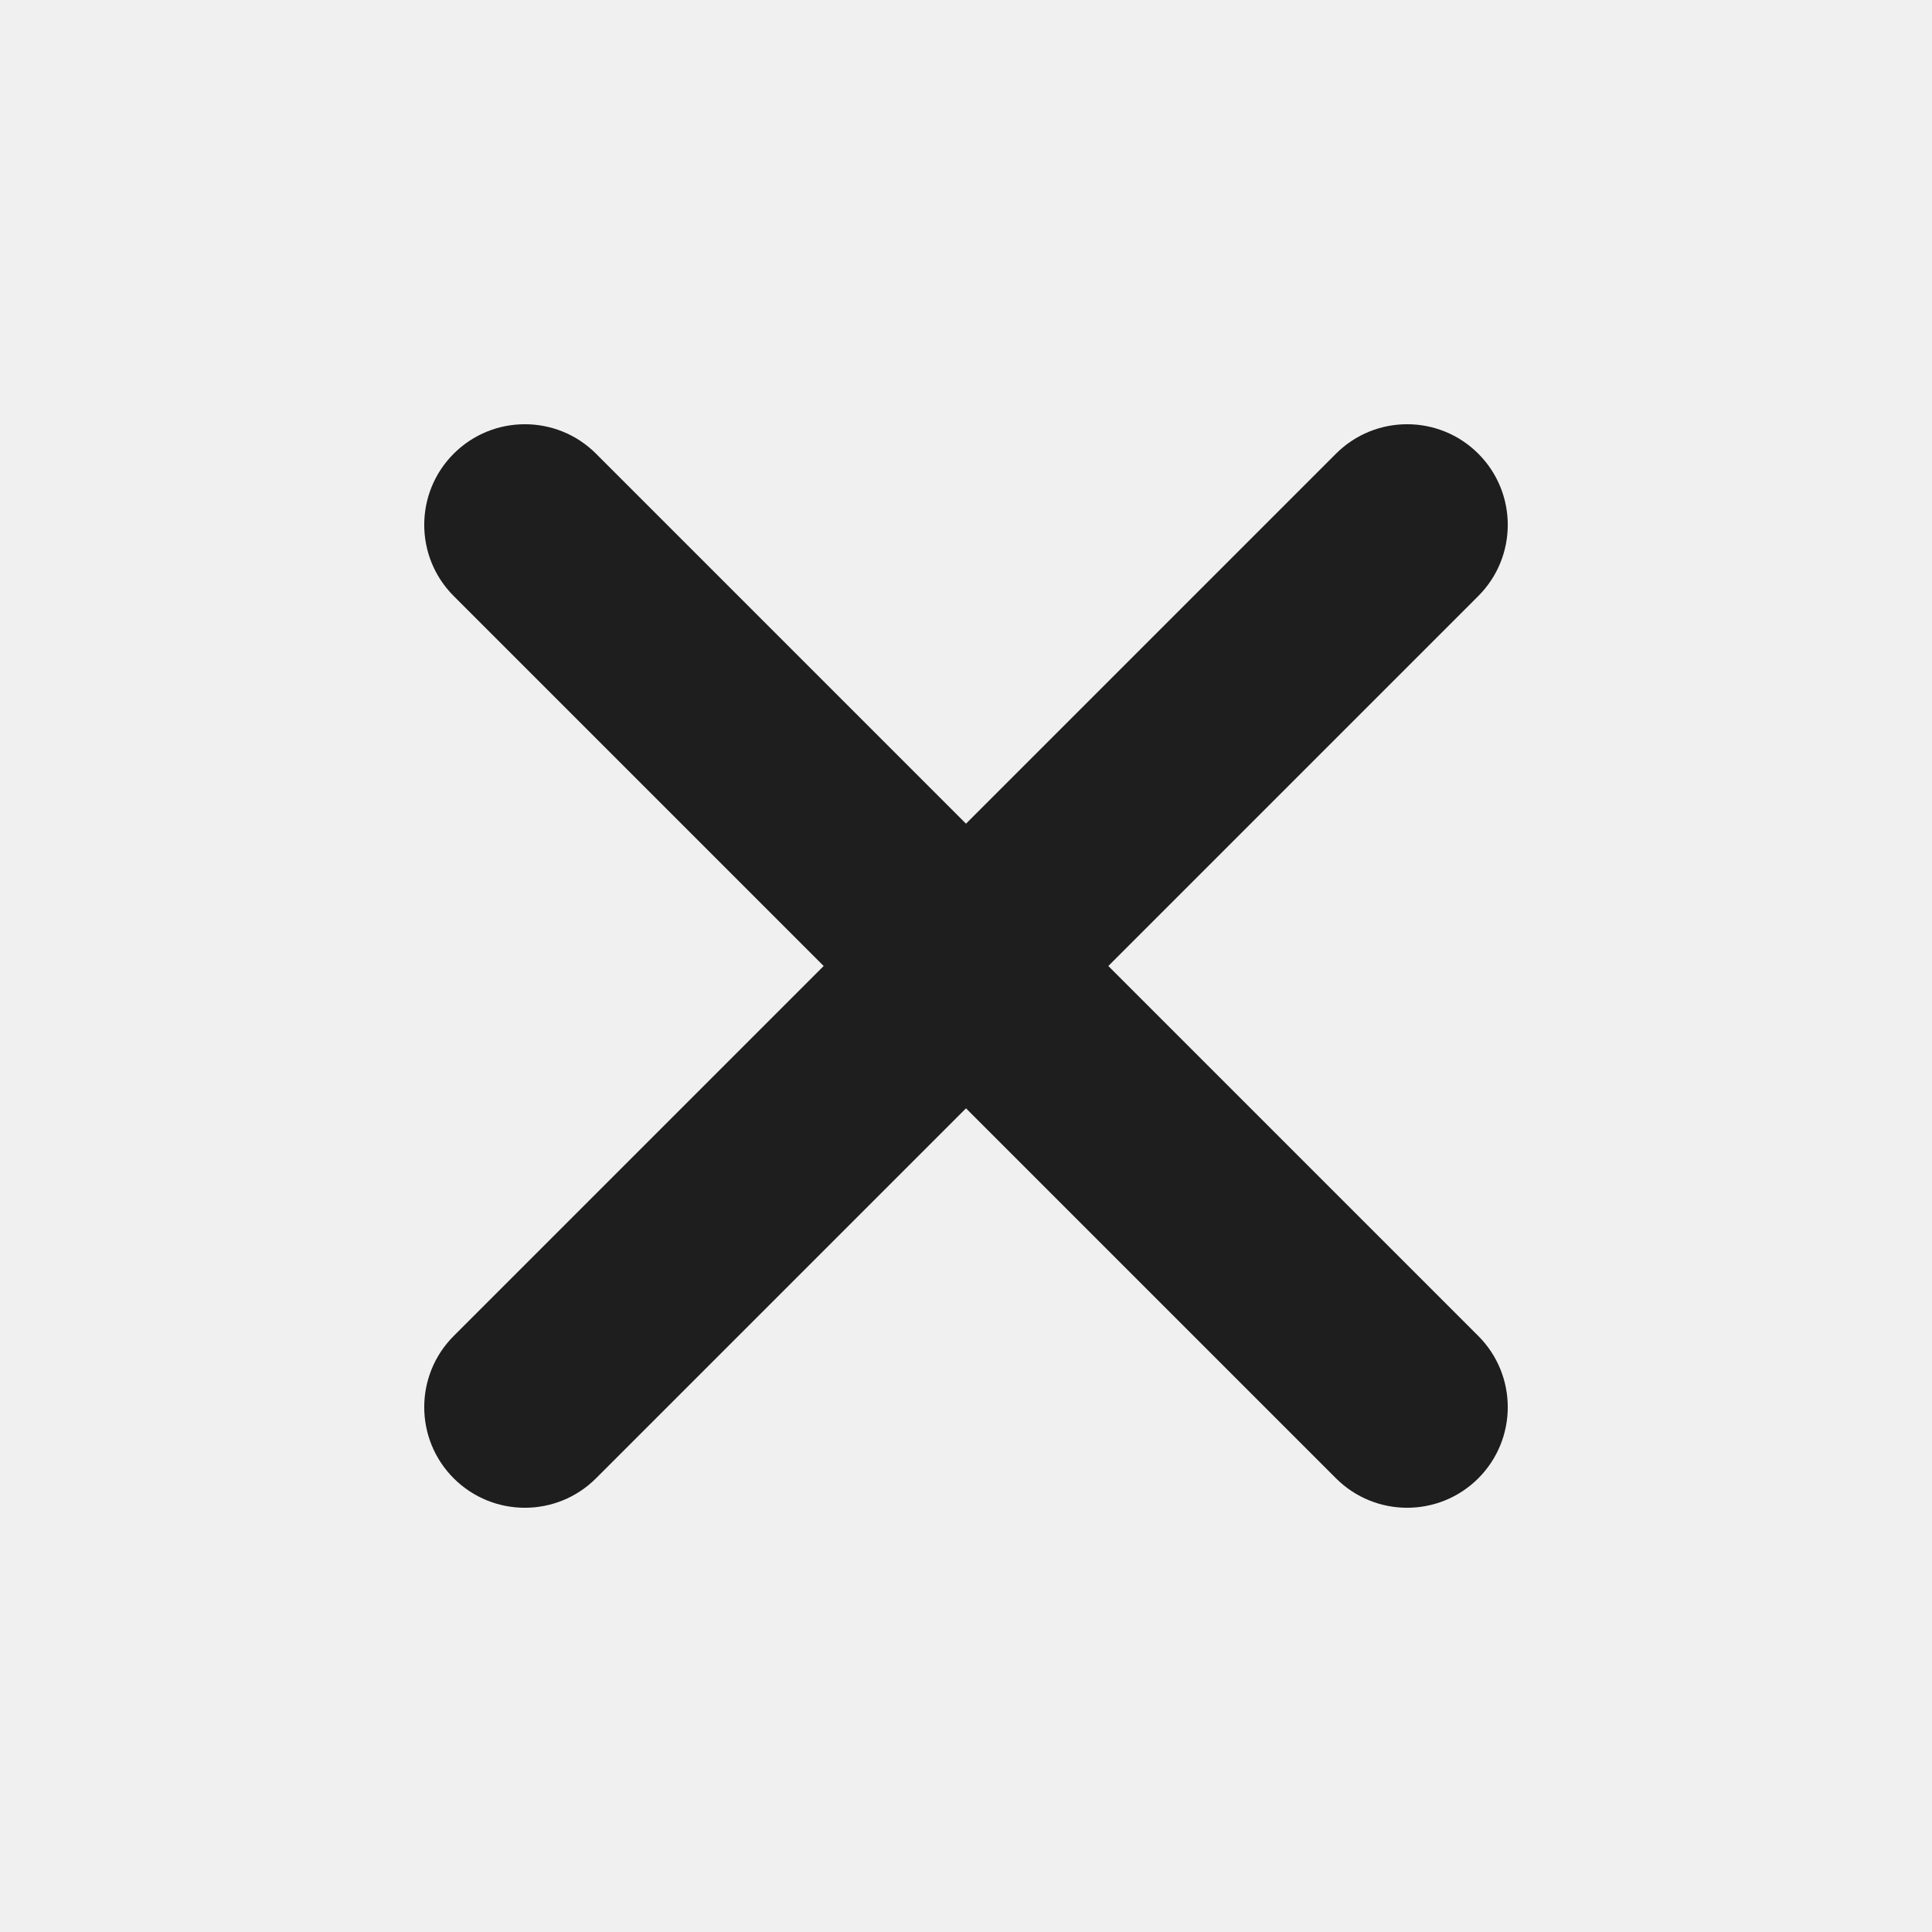
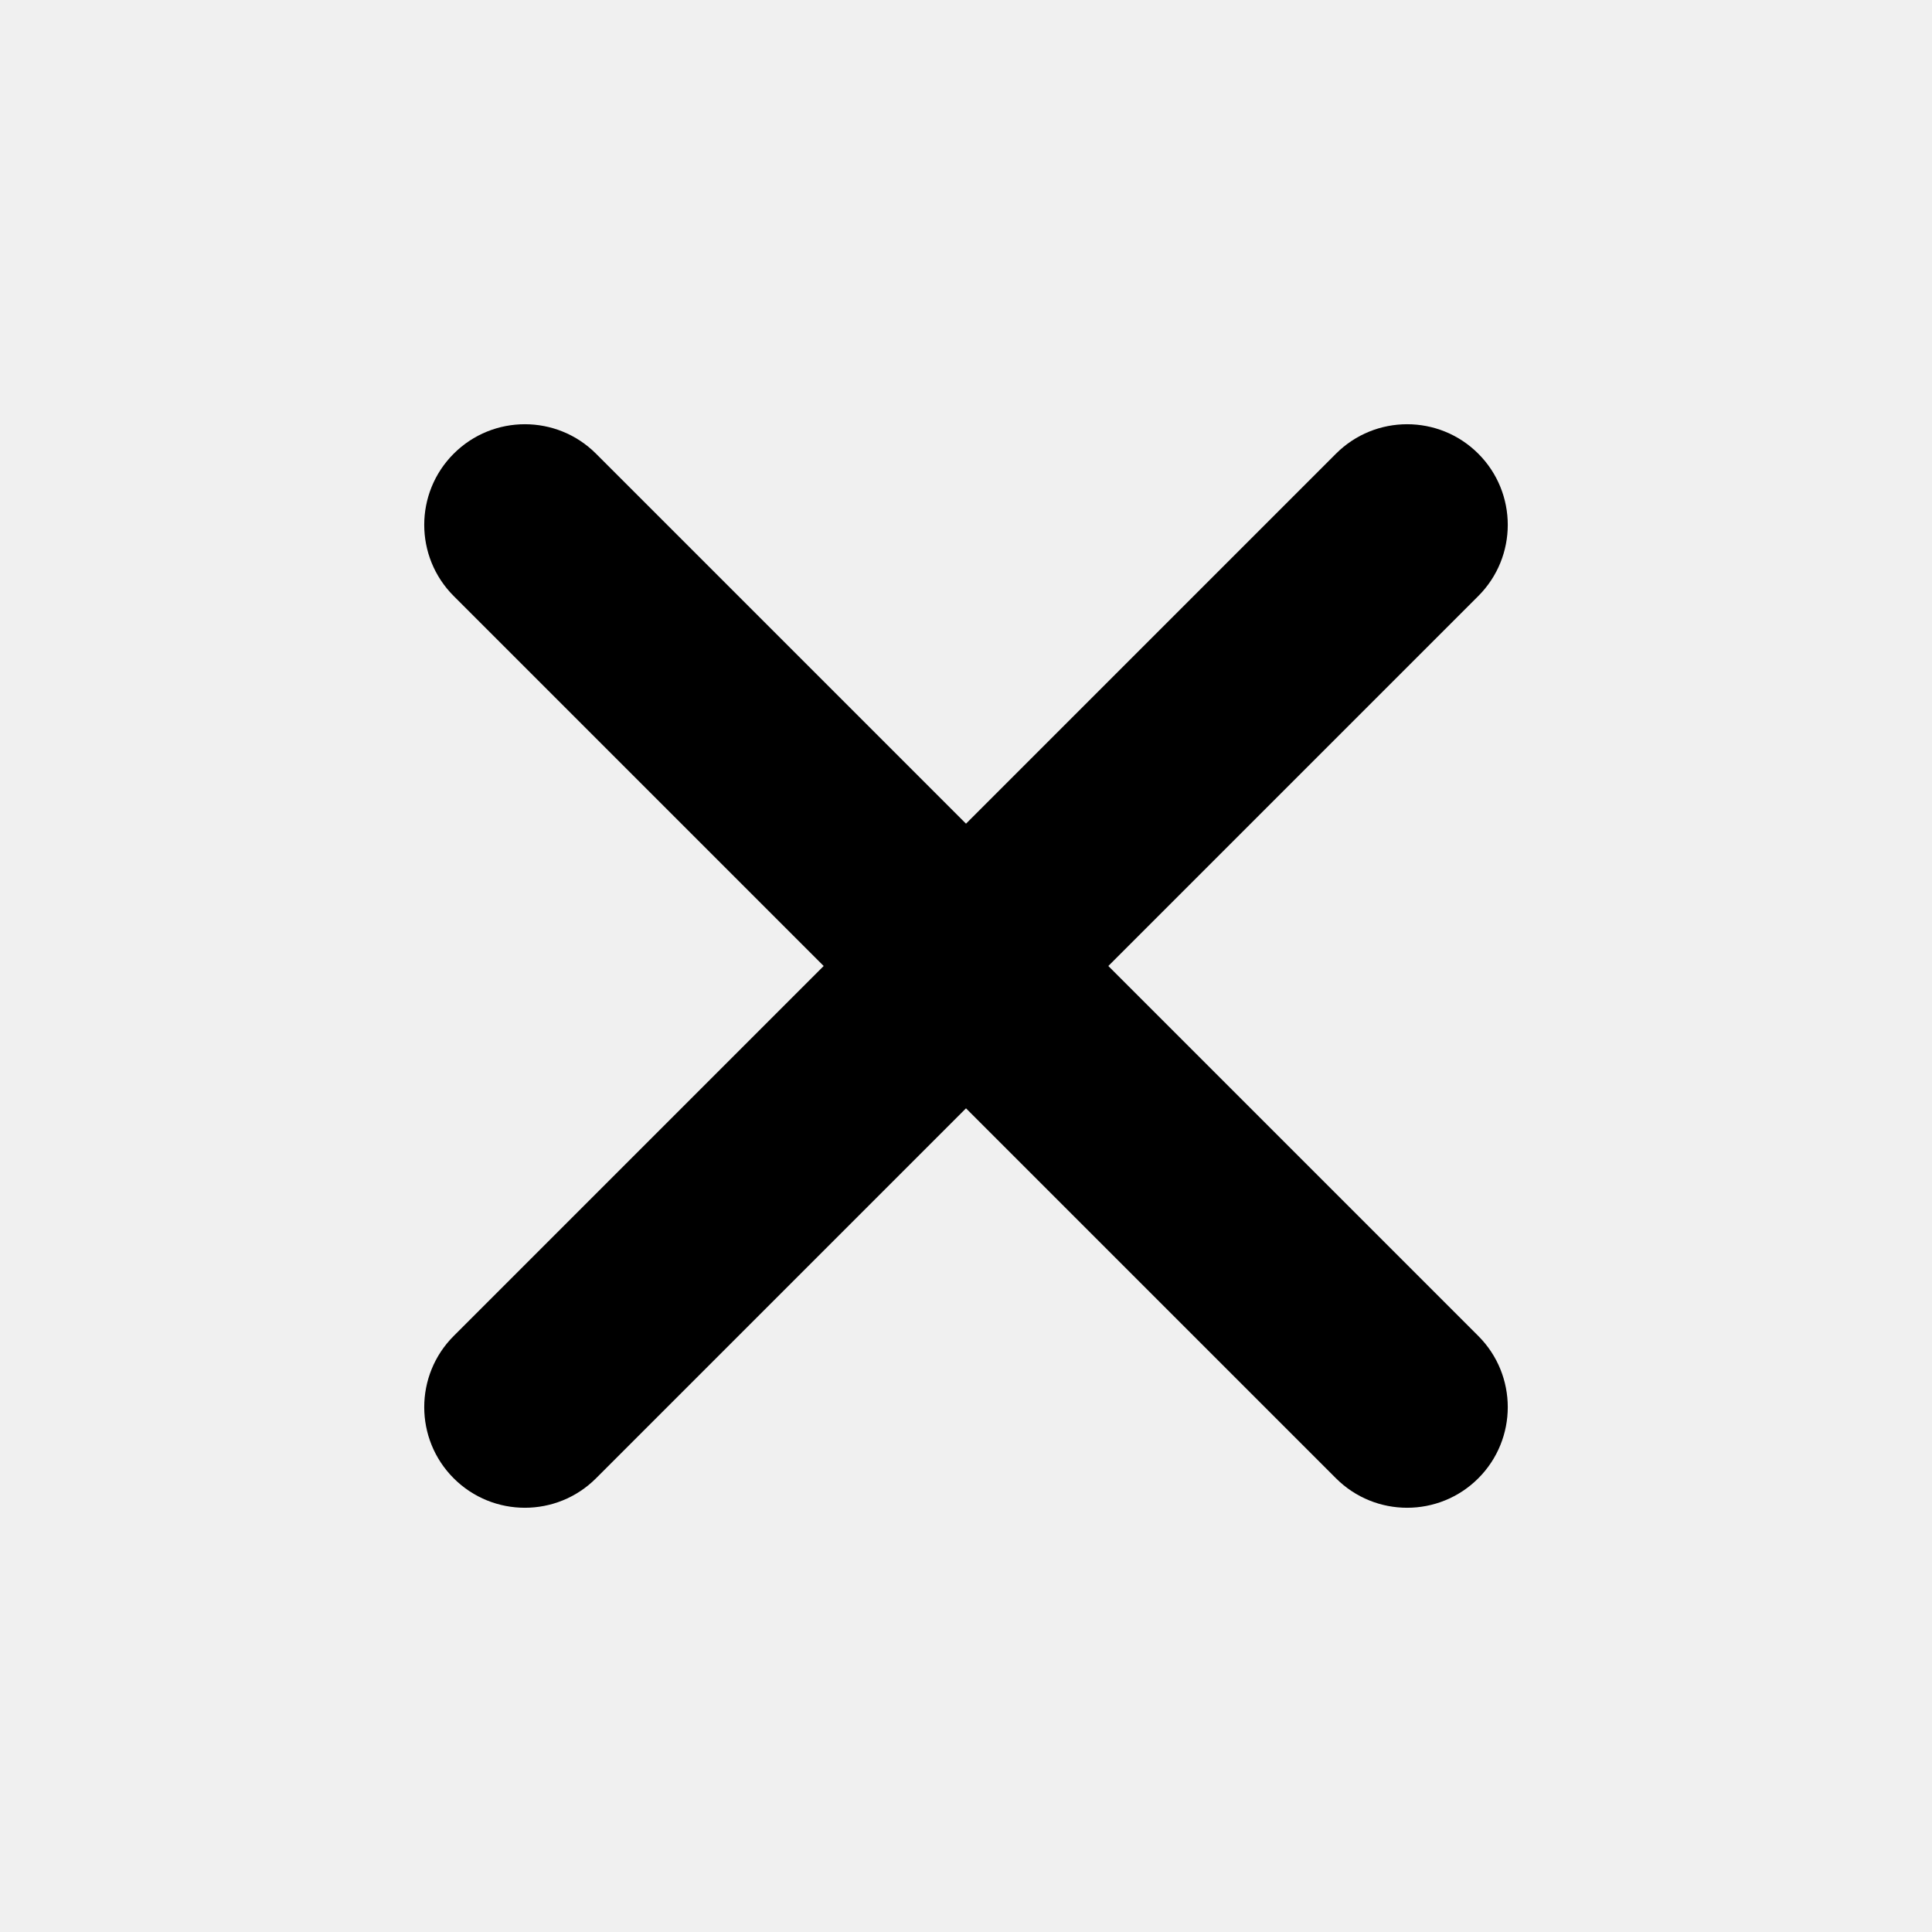
<svg xmlns="http://www.w3.org/2000/svg" width="24" height="24" viewBox="0 0 24 24" fill="none">
  <g clip-path="url(#clip0_126_855)">
-     <path d="M18.364 5.636C18.852 6.124 18.852 6.916 18.364 7.404L7.404 18.364C6.916 18.852 6.124 18.852 5.636 18.364C5.148 17.876 5.148 17.084 5.636 16.596L16.596 5.636C17.084 5.148 17.876 5.148 18.364 5.636Z" fill="#1E1E1E" />
-     <path d="M5.636 5.636C6.124 5.148 6.916 5.148 7.404 5.636L18.364 16.596C18.852 17.084 18.852 17.876 18.364 18.364C17.876 18.852 17.084 18.852 16.596 18.364L5.636 7.404C5.148 6.916 5.148 6.124 5.636 5.636Z" fill="#1E1E1E" />
+     <path d="M18.364 5.636C18.852 6.124 18.852 6.916 18.364 7.404L7.404 18.364C6.916 18.852 6.124 18.852 5.636 18.364C5.148 17.876 5.148 17.084 5.636 16.596L16.596 5.636C17.084 5.148 17.876 5.148 18.364 5.636Z" fill="currentColor" />
+     <path d="M5.636 5.636C6.124 5.148 6.916 5.148 7.404 5.636L18.364 16.596C18.852 17.084 18.852 17.876 18.364 18.364C17.876 18.852 17.084 18.852 16.596 18.364L5.636 7.404C5.148 6.916 5.148 6.124 5.636 5.636Z" fill="currentColor" />
  </g>
  <defs>
    <clipPath id="clip0_126_855">
      <rect width="24" height="24" fill="white" />
    </clipPath>
  </defs>
</svg>
